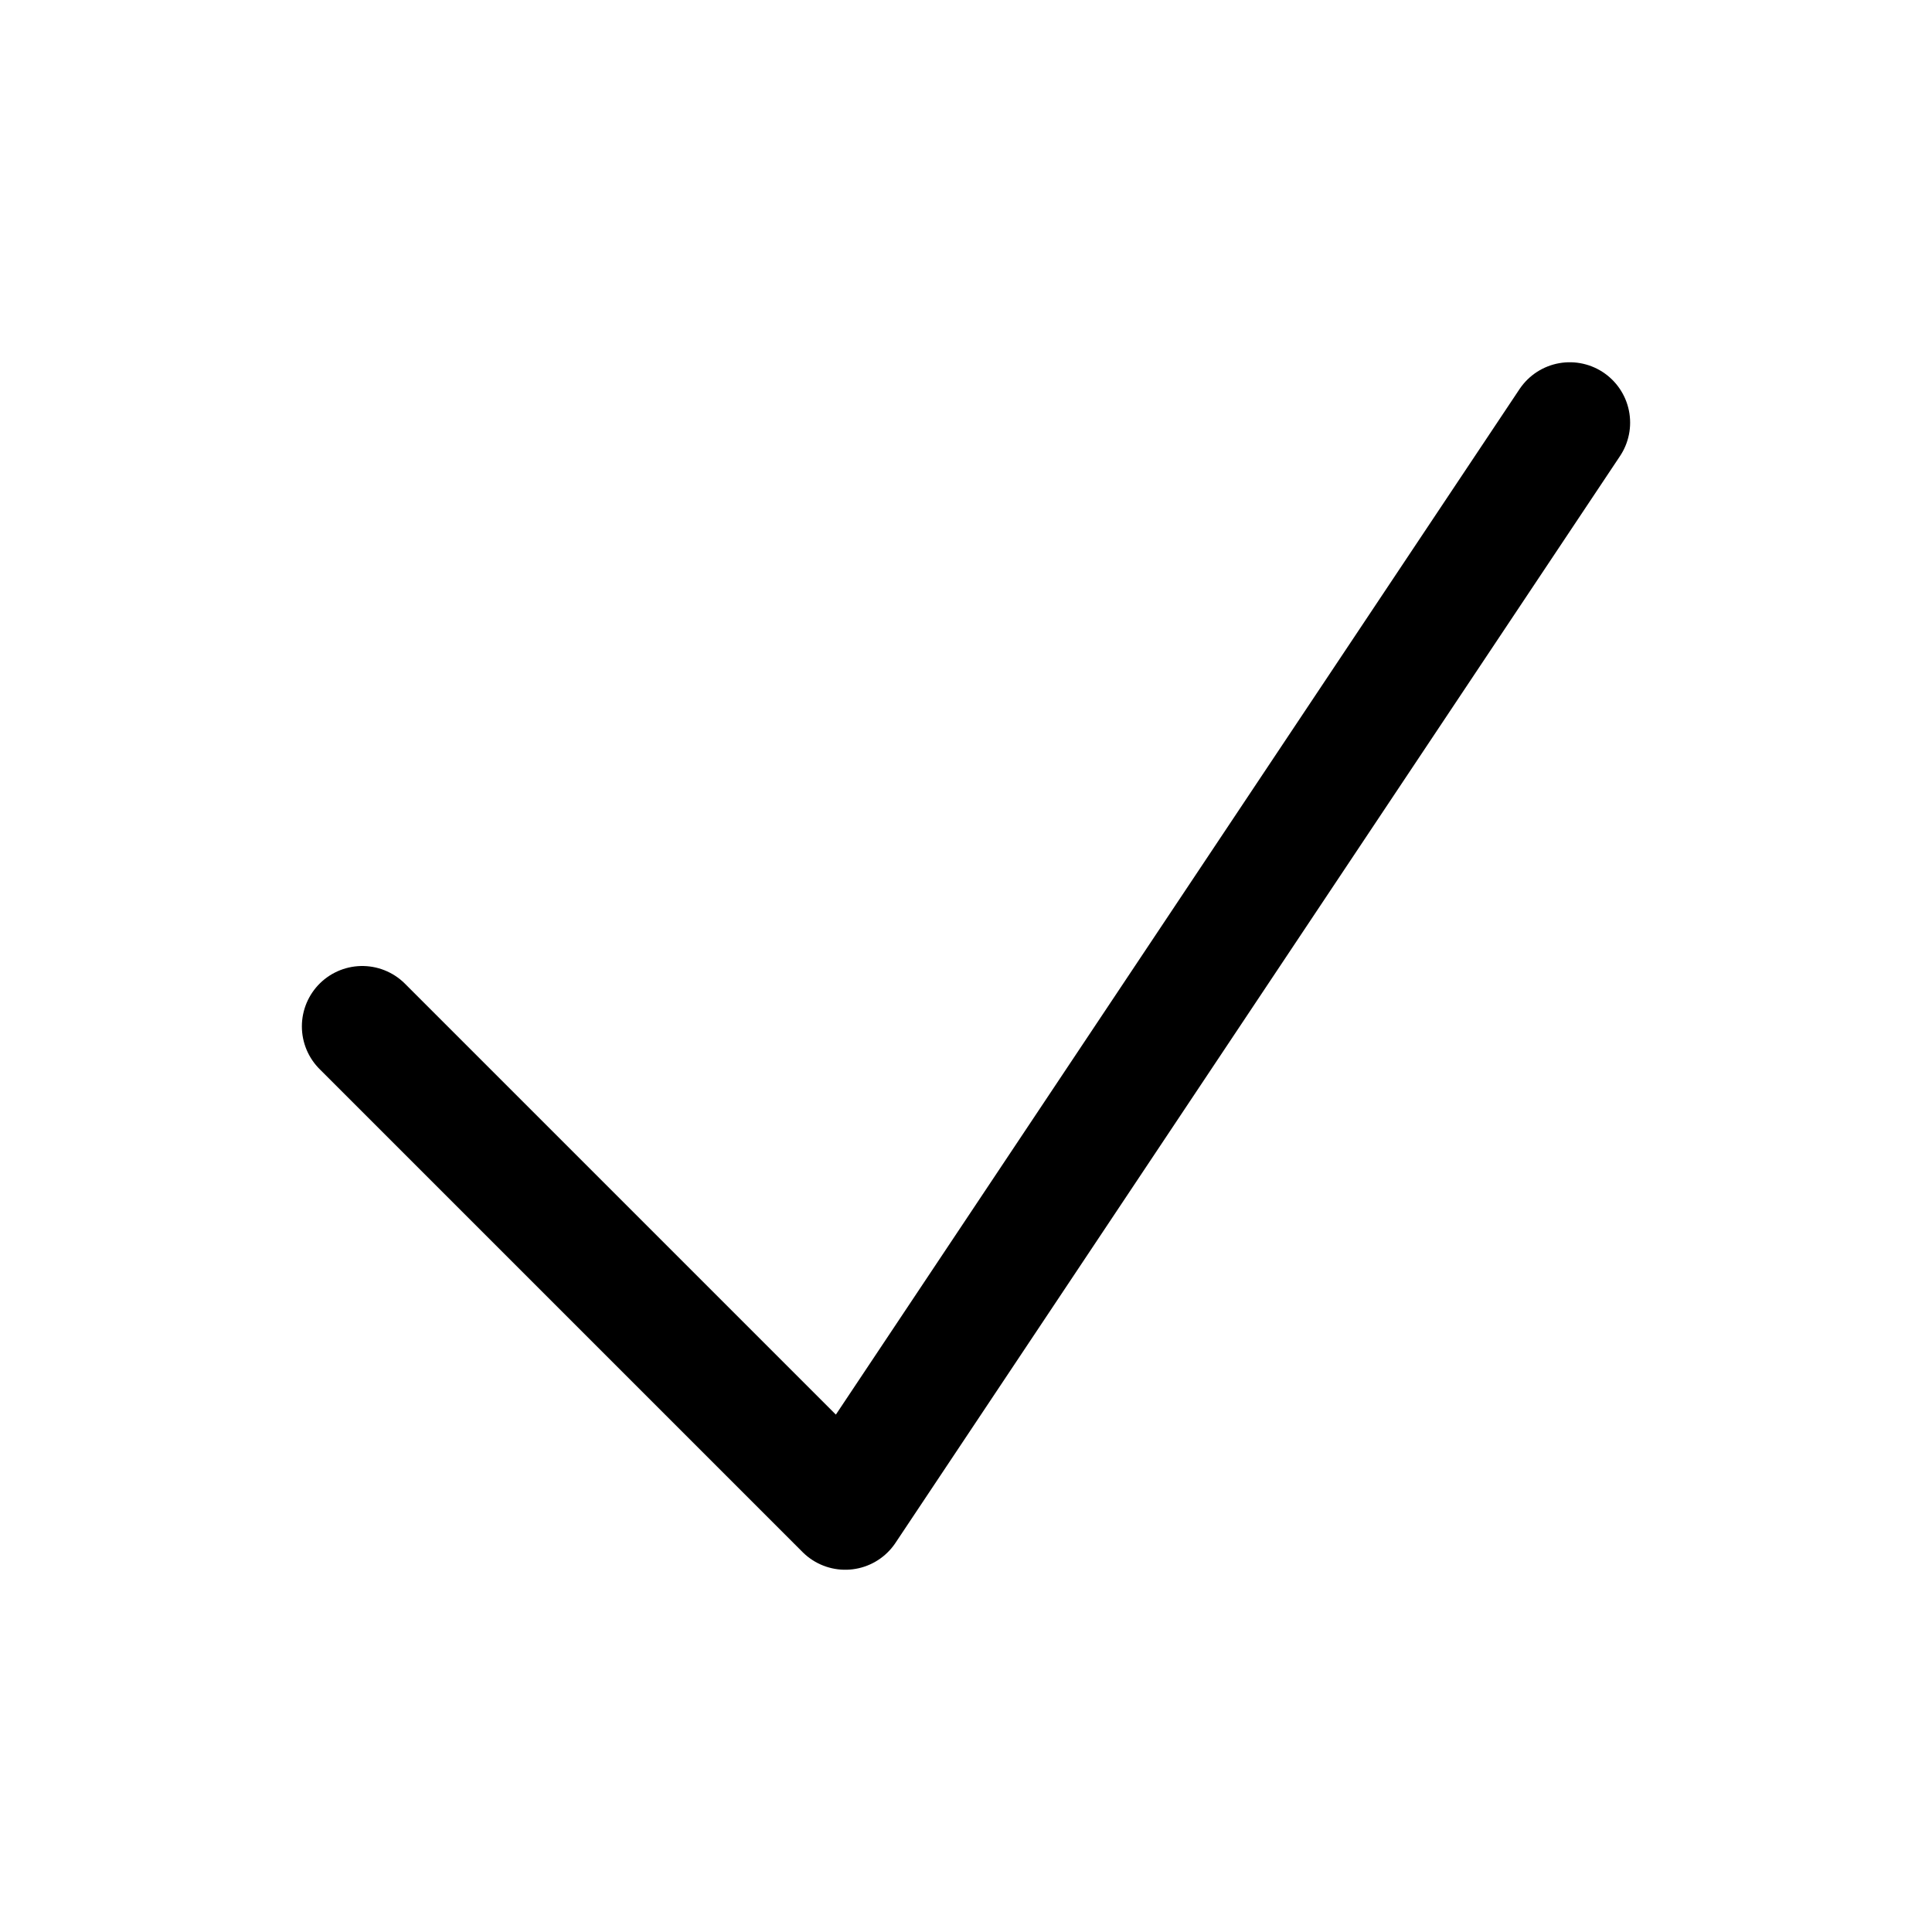
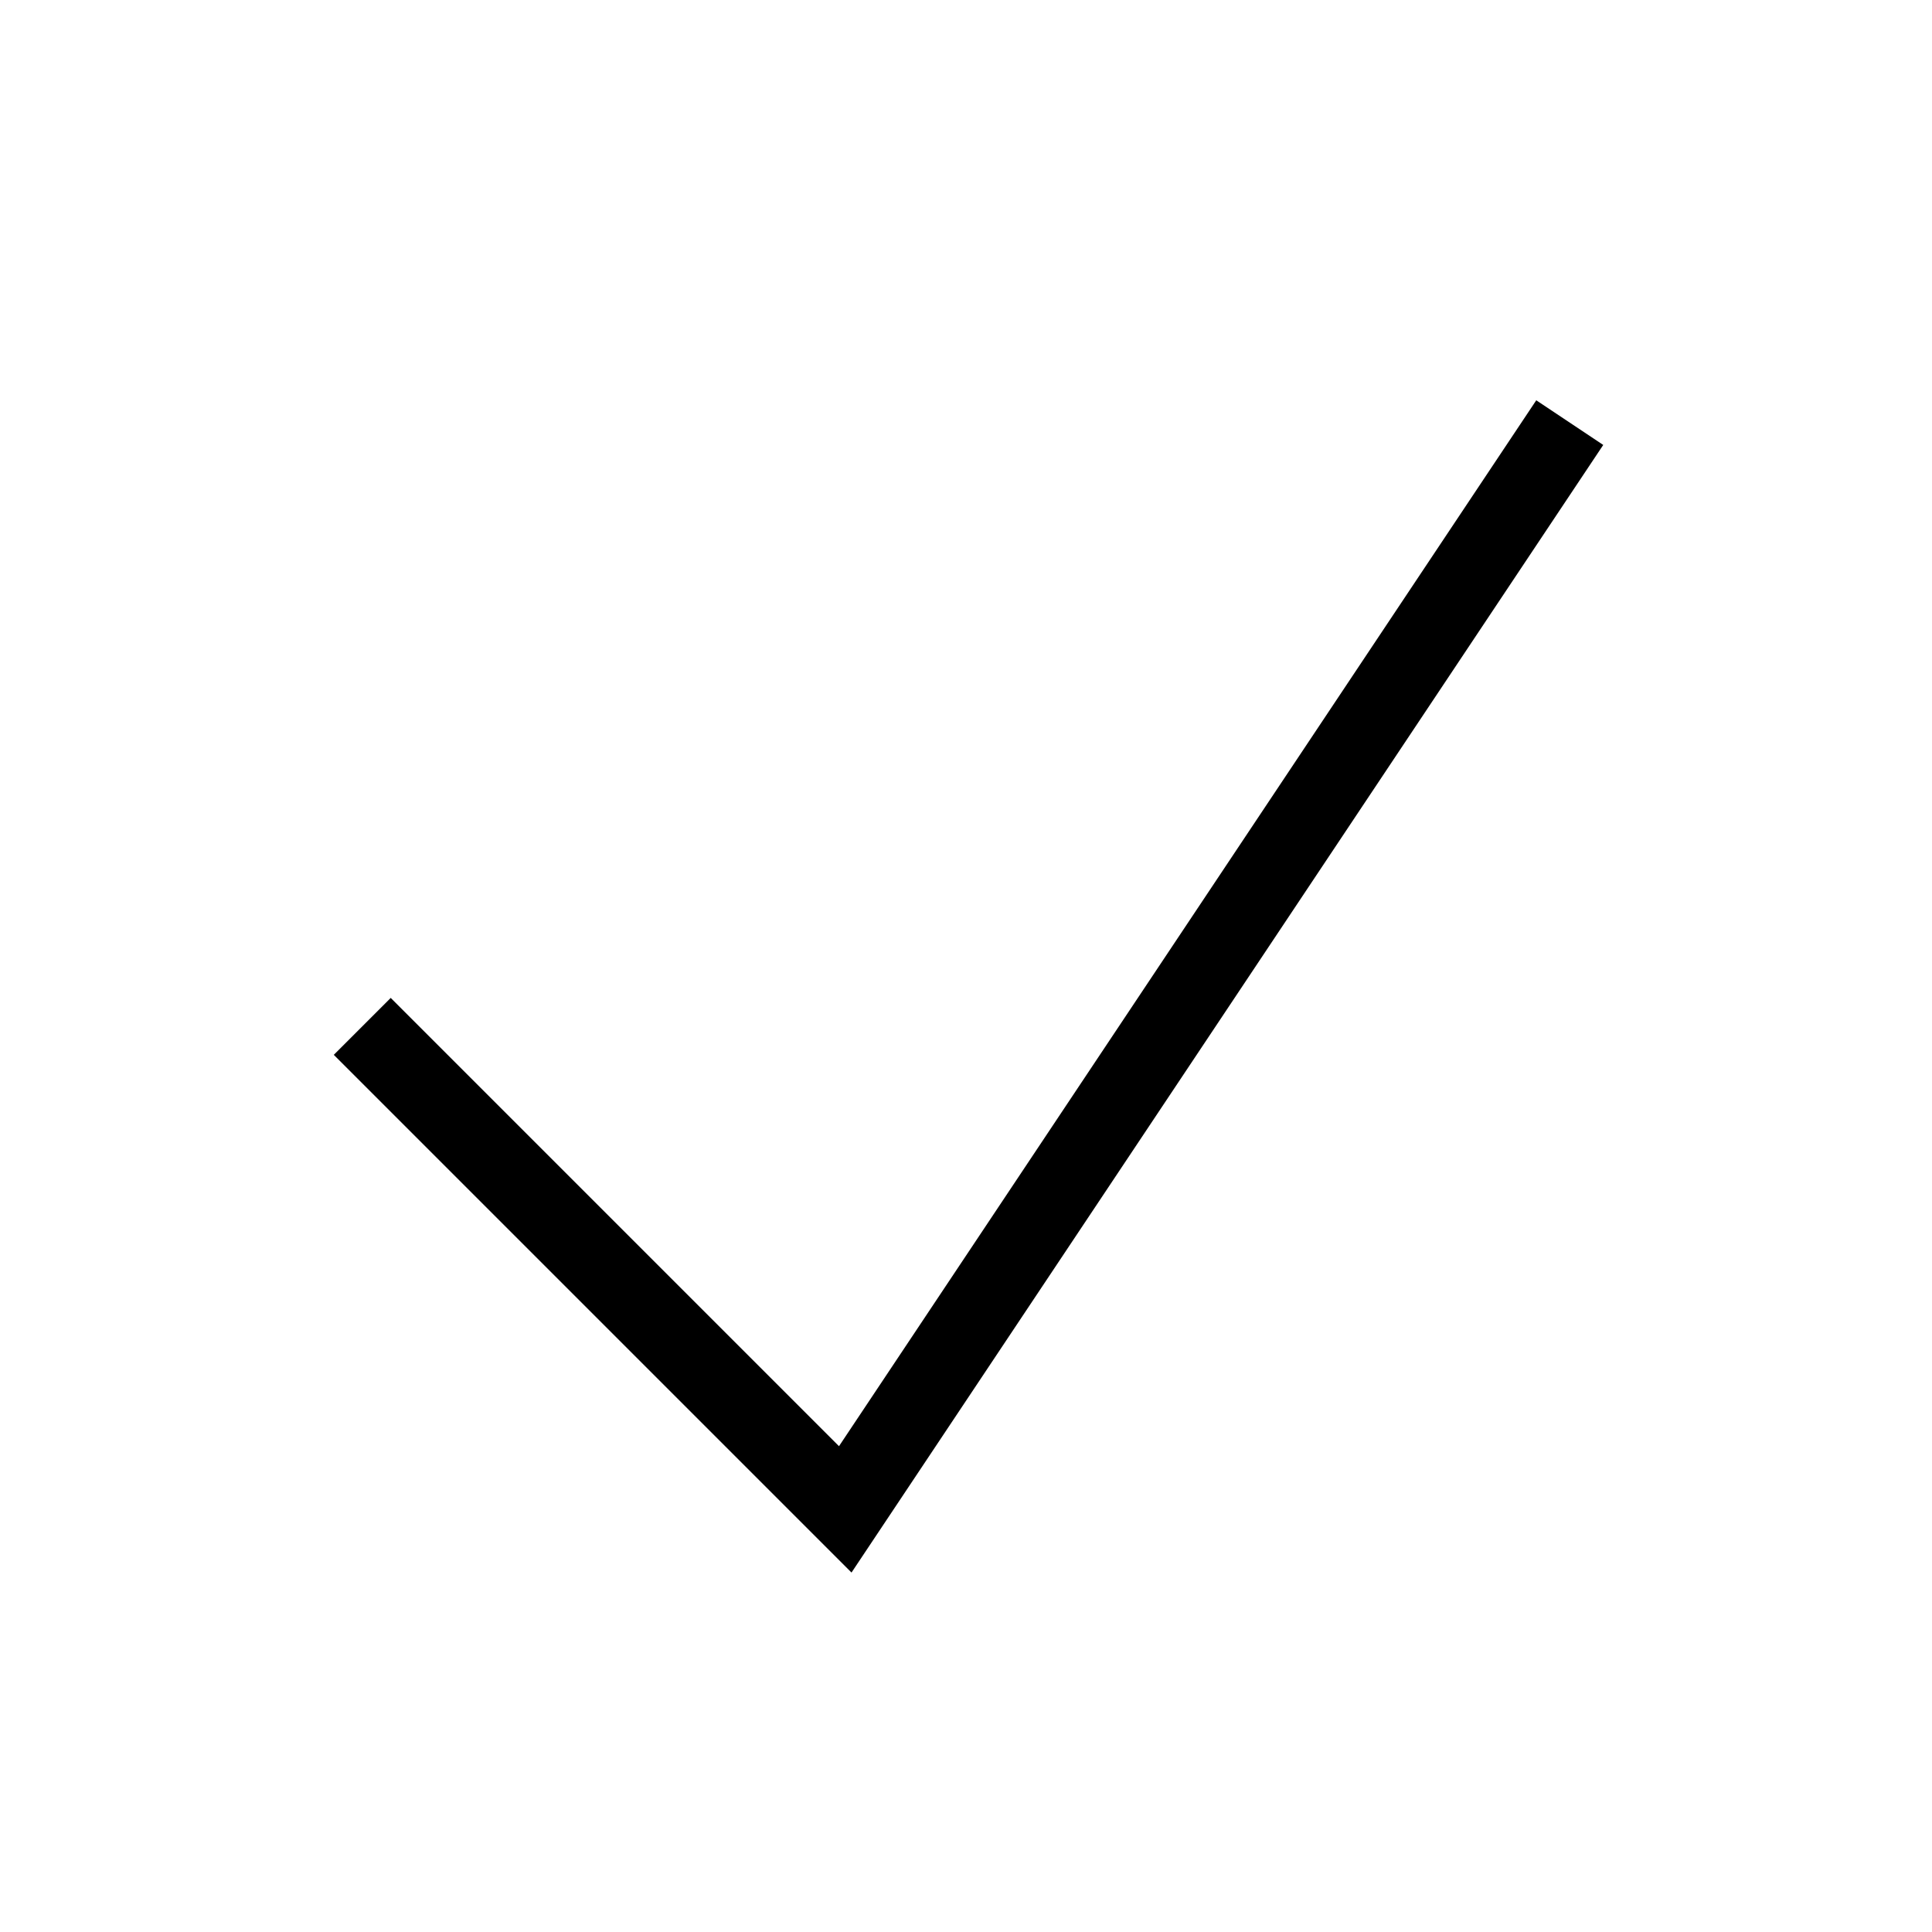
- <svg xmlns="http://www.w3.org/2000/svg" fill="none" viewBox="0 0 24 24" stroke-width="1.5" stroke="currentColor" class="w-6 h-6">
-   <path stroke-linecap="round" stroke-linejoin="round" d="M4.5 12.75l6 6 9-13.5" />
+ <svg xmlns="http://www.w3.org/2000/svg" fill="none" viewBox="0 0 24 24" strokeWidth="1.5" stroke="currentColor" class="w-6 h-6">
+   <path strokeLinecap="round" strokeLinejoin="round" d="M4.5 12.75l6 6 9-13.5" />
</svg>
